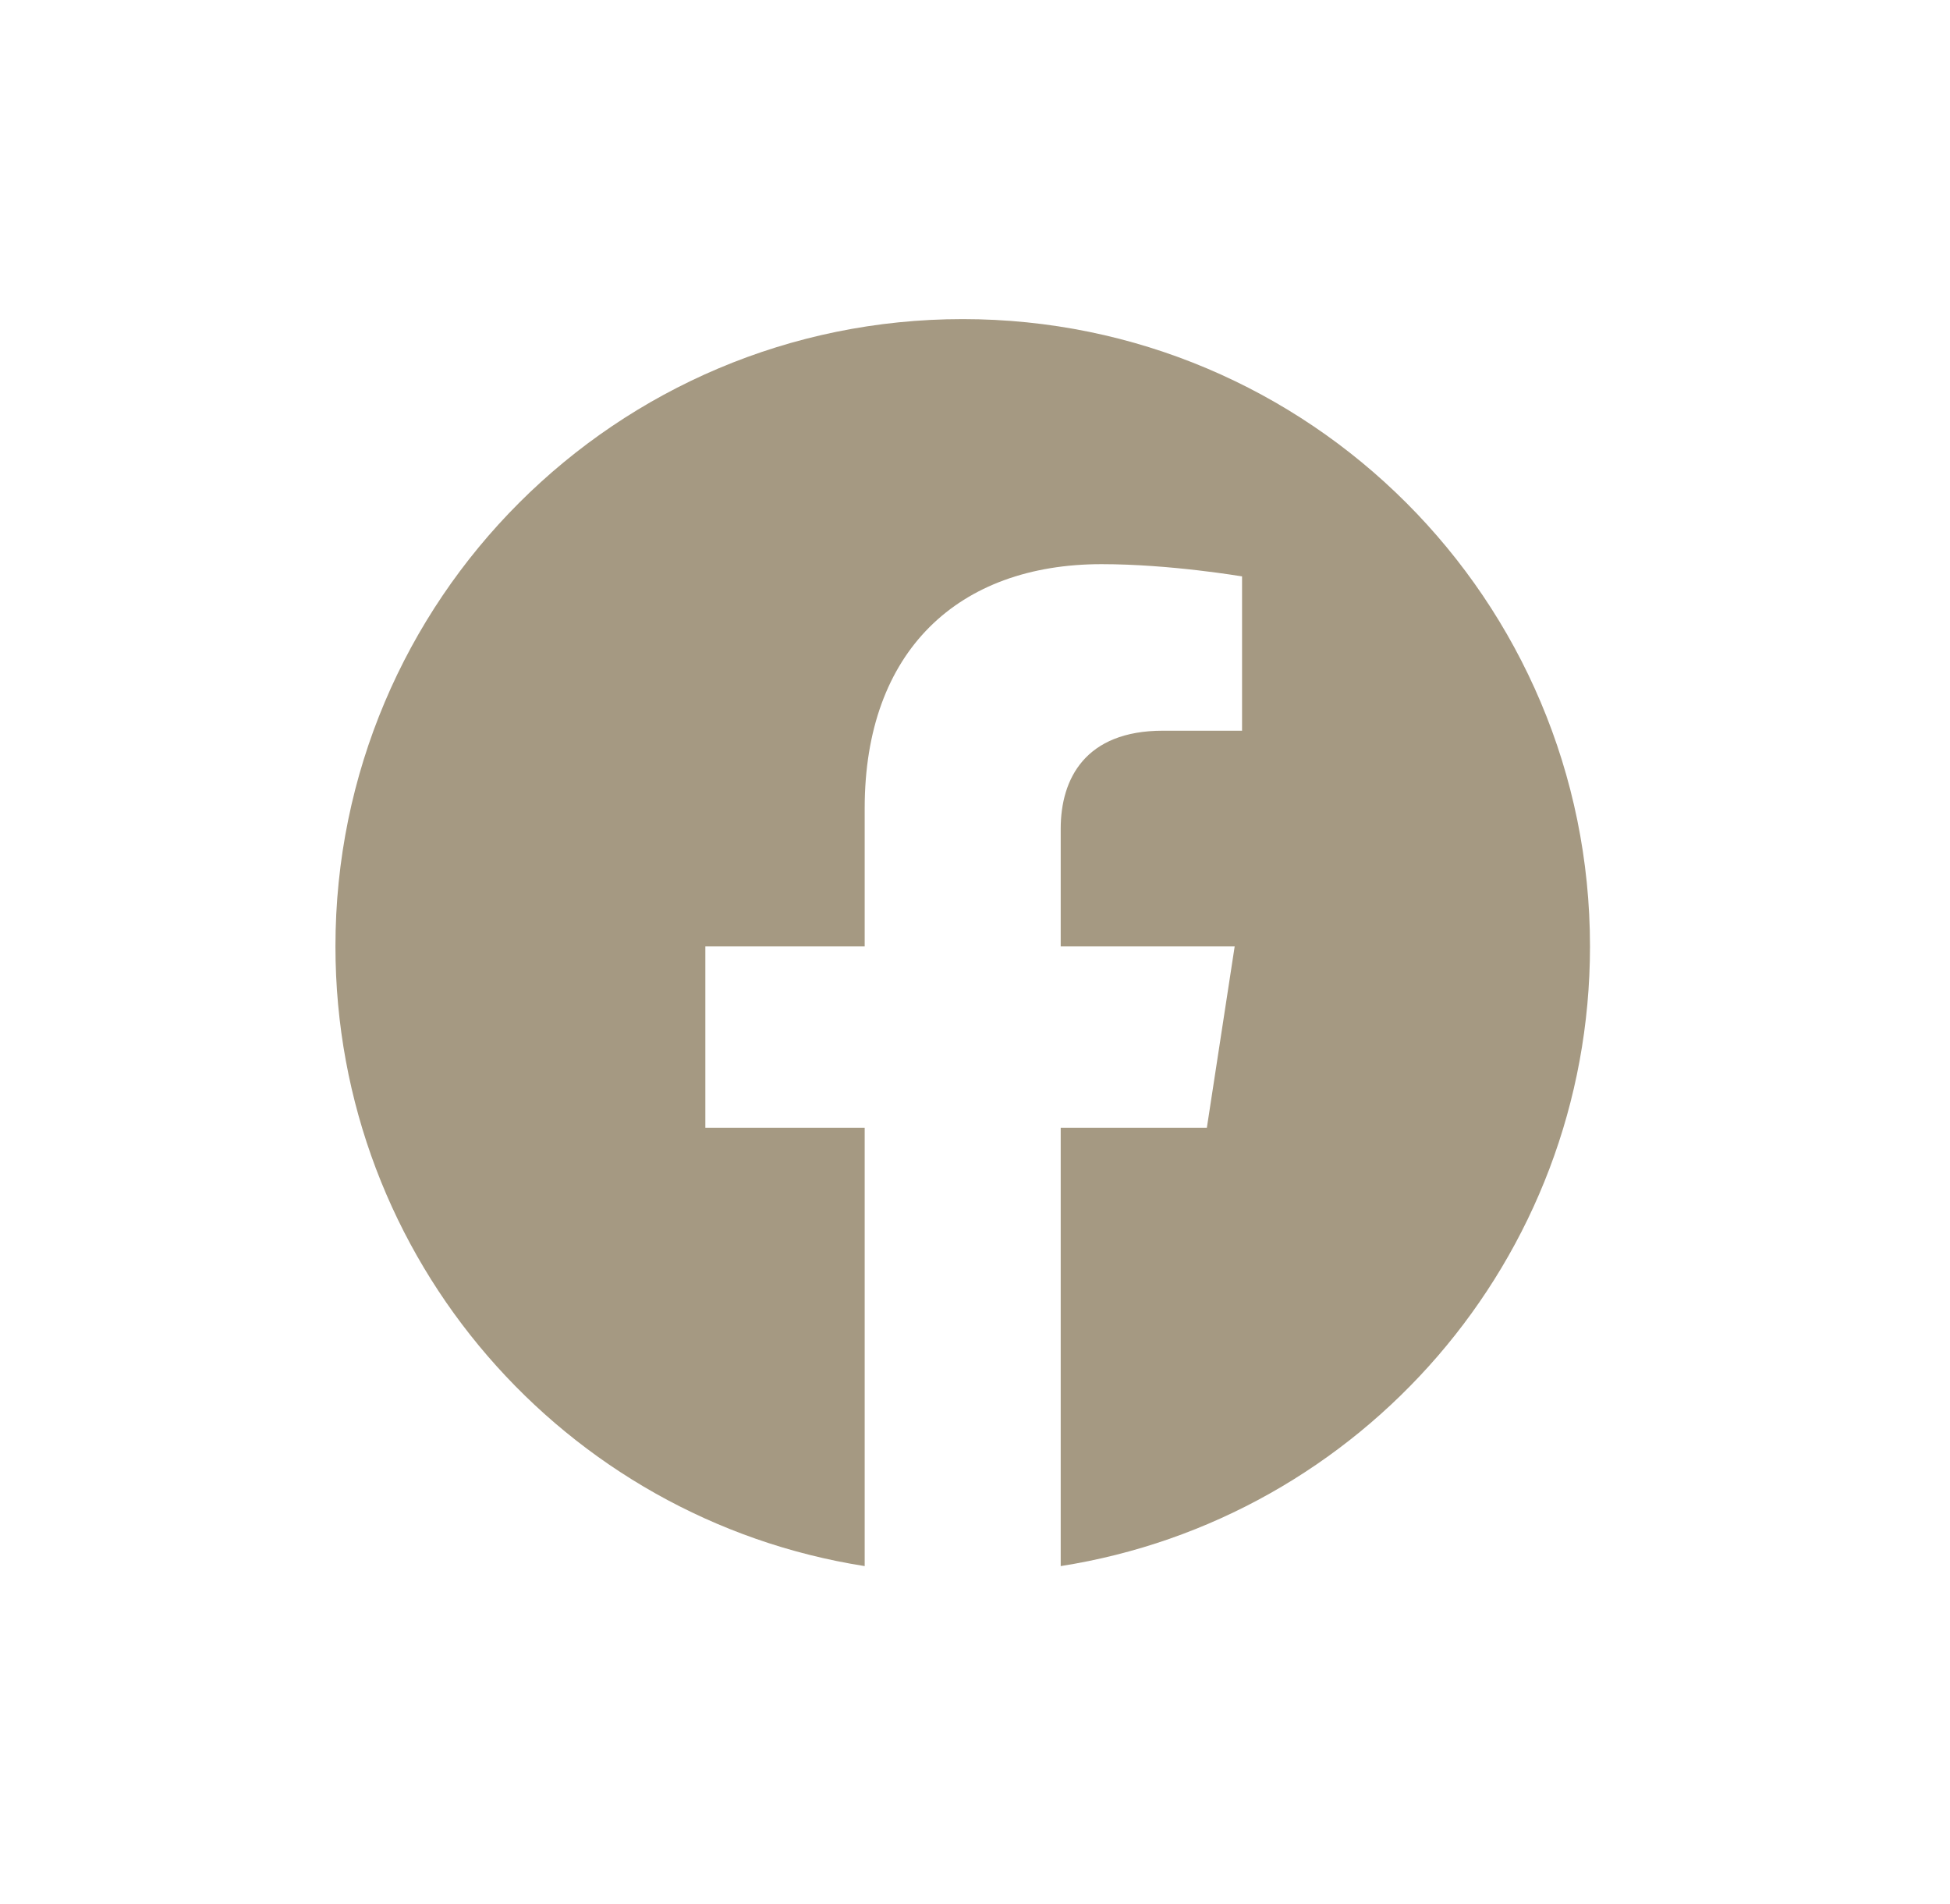
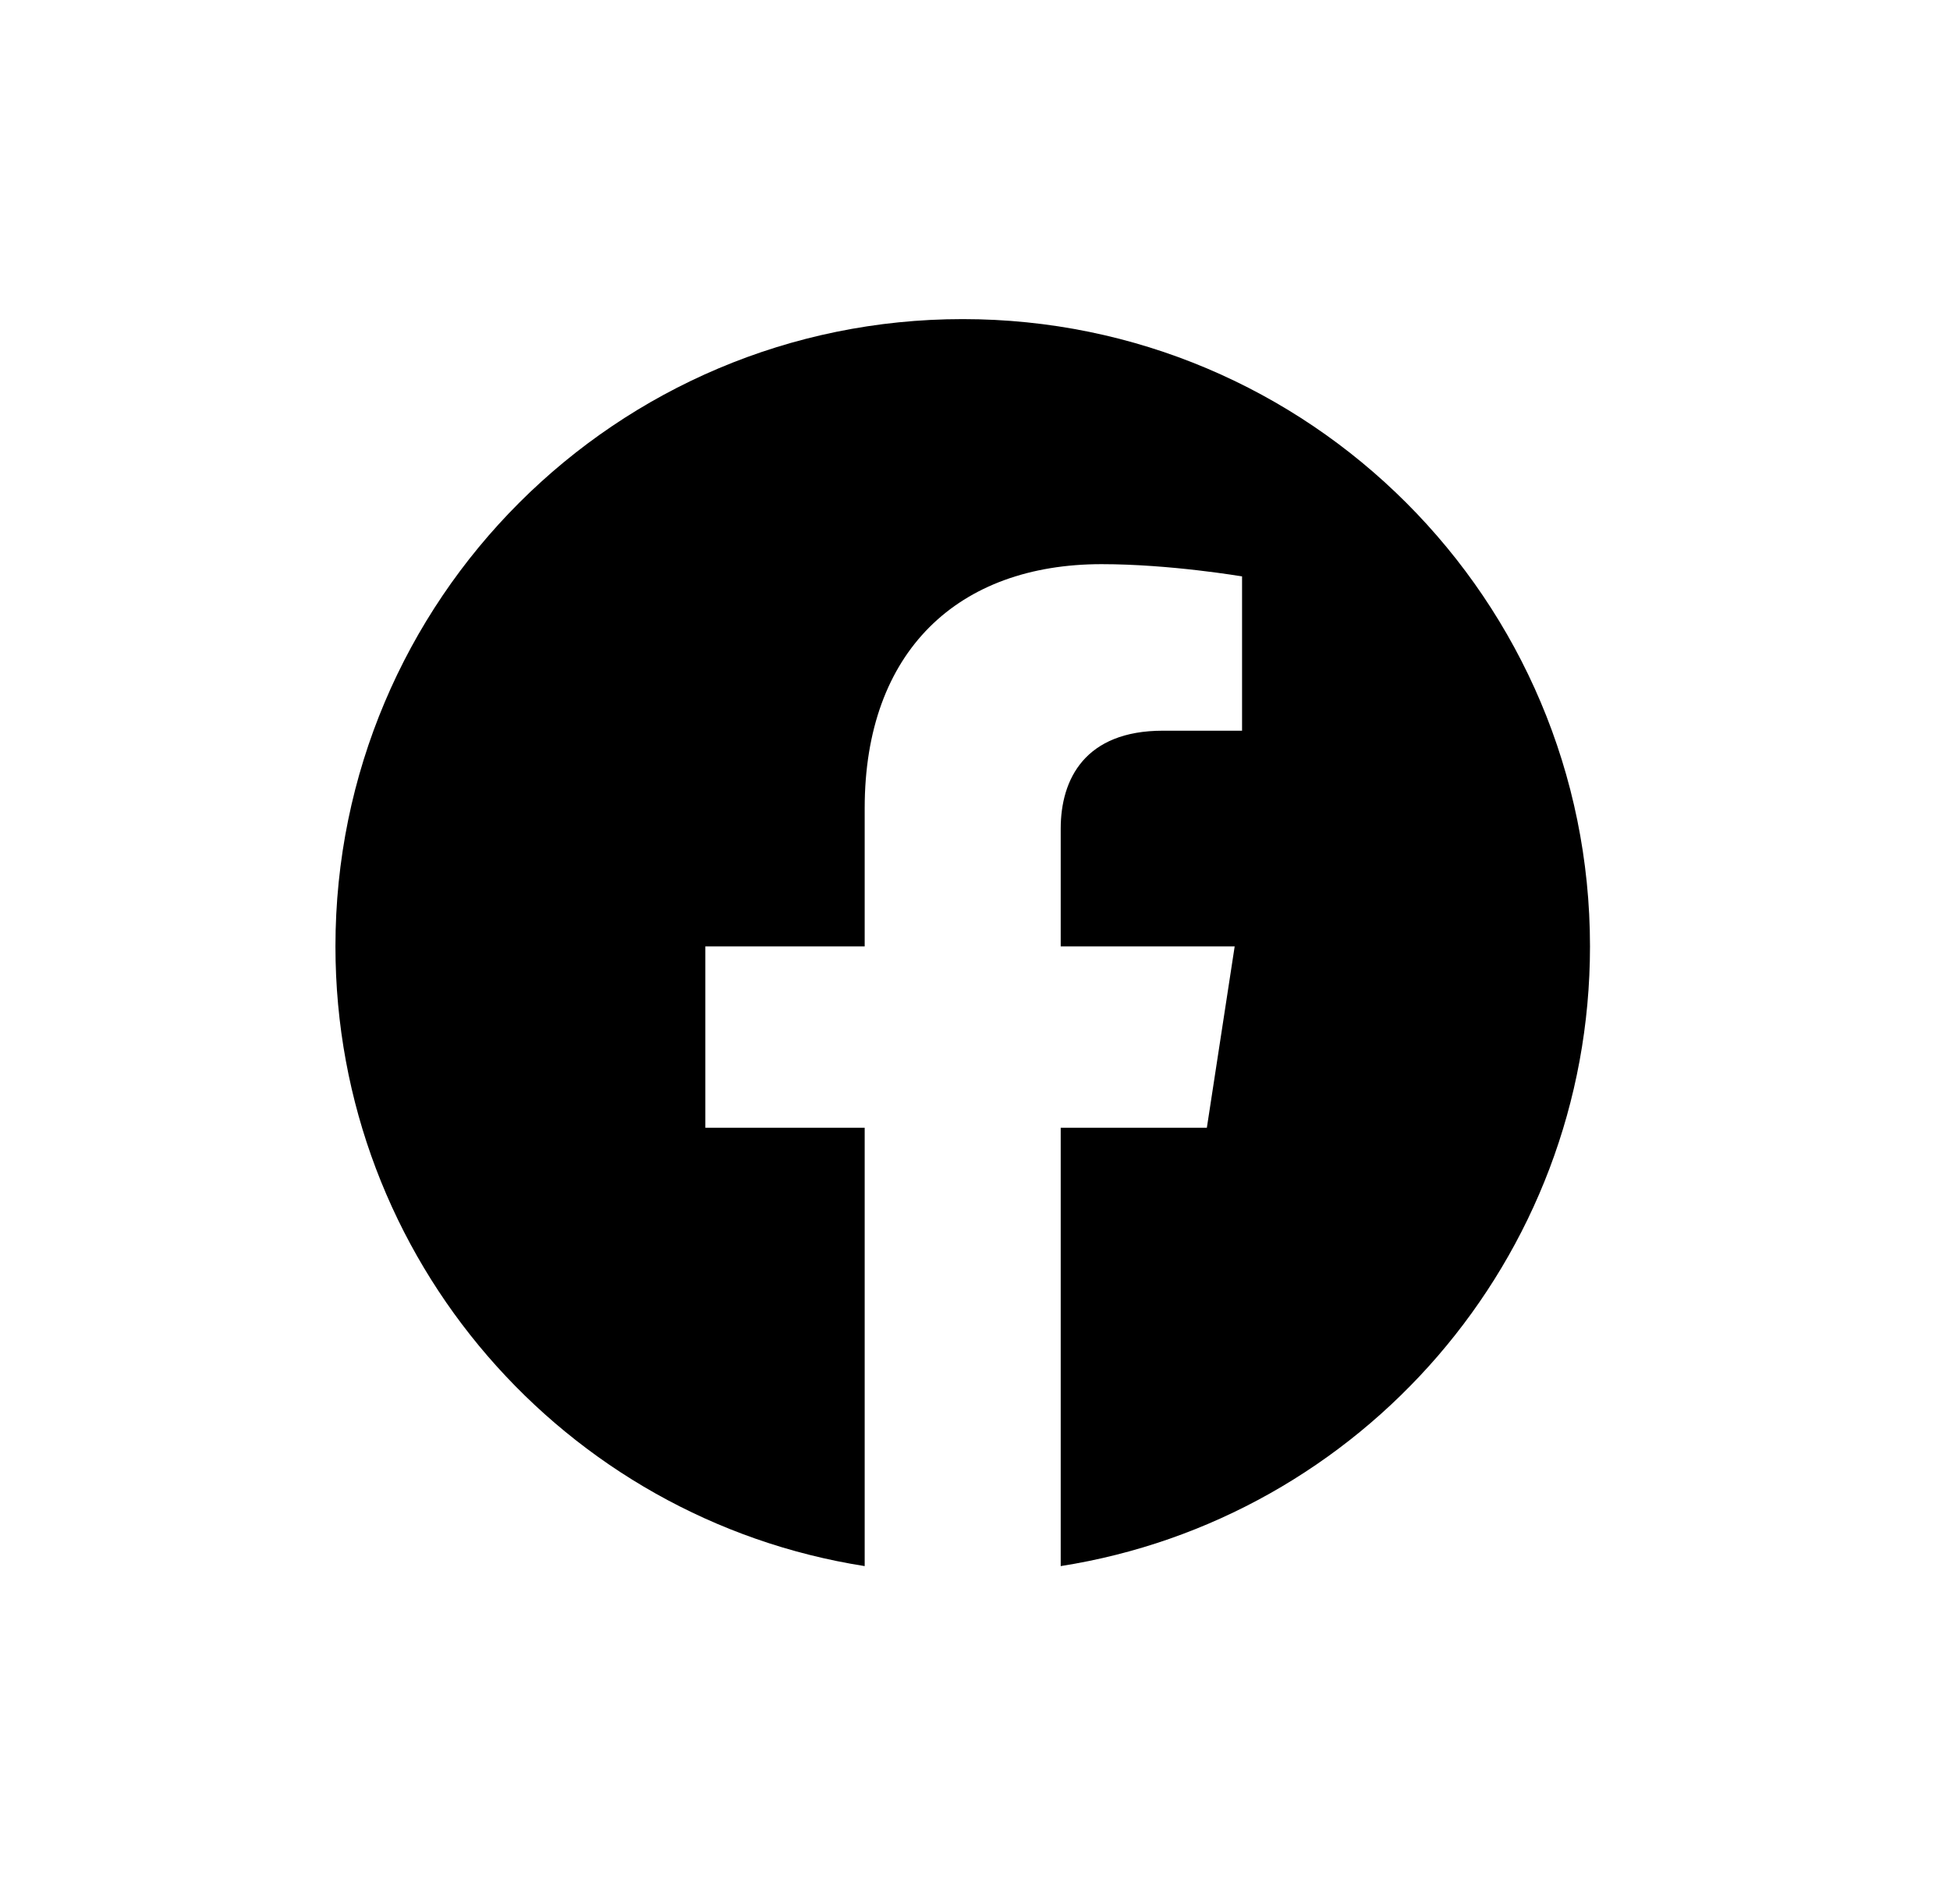
<svg xmlns="http://www.w3.org/2000/svg" width="42" height="41" viewBox="0 0 42 41" fill="none">
  <g id="Frame 72">
-     <path id="Vector" d="M34.246 20.384C34.246 12.92 28.199 6.873 20.735 6.873C13.272 6.873 7.225 12.92 7.225 20.384C7.225 27.127 12.165 32.717 18.624 33.731V24.289H15.192V20.384H18.624V17.407C18.624 14.021 20.64 12.151 23.727 12.151C25.206 12.151 26.752 12.415 26.752 12.415V15.738H25.048C23.37 15.738 22.846 16.779 22.846 17.848V20.384H26.593L25.994 24.289H22.846V33.731C29.305 32.717 34.246 27.127 34.246 20.384Z" fill="#A59982" />
+     <path id="Vector" d="M34.246 20.384C34.246 12.92 28.199 6.873 20.735 6.873C13.272 6.873 7.225 12.92 7.225 20.384C7.225 27.127 12.165 32.717 18.624 33.731V24.289H15.192V20.384H18.624V17.407C18.624 14.021 20.64 12.151 23.727 12.151C25.206 12.151 26.752 12.415 26.752 12.415V15.738H25.048C23.37 15.738 22.846 16.779 22.846 17.848V20.384H26.593L25.994 24.289H22.846V33.731C29.305 32.717 34.246 27.127 34.246 20.384Z" fill="black" />
  </g>
</svg>
